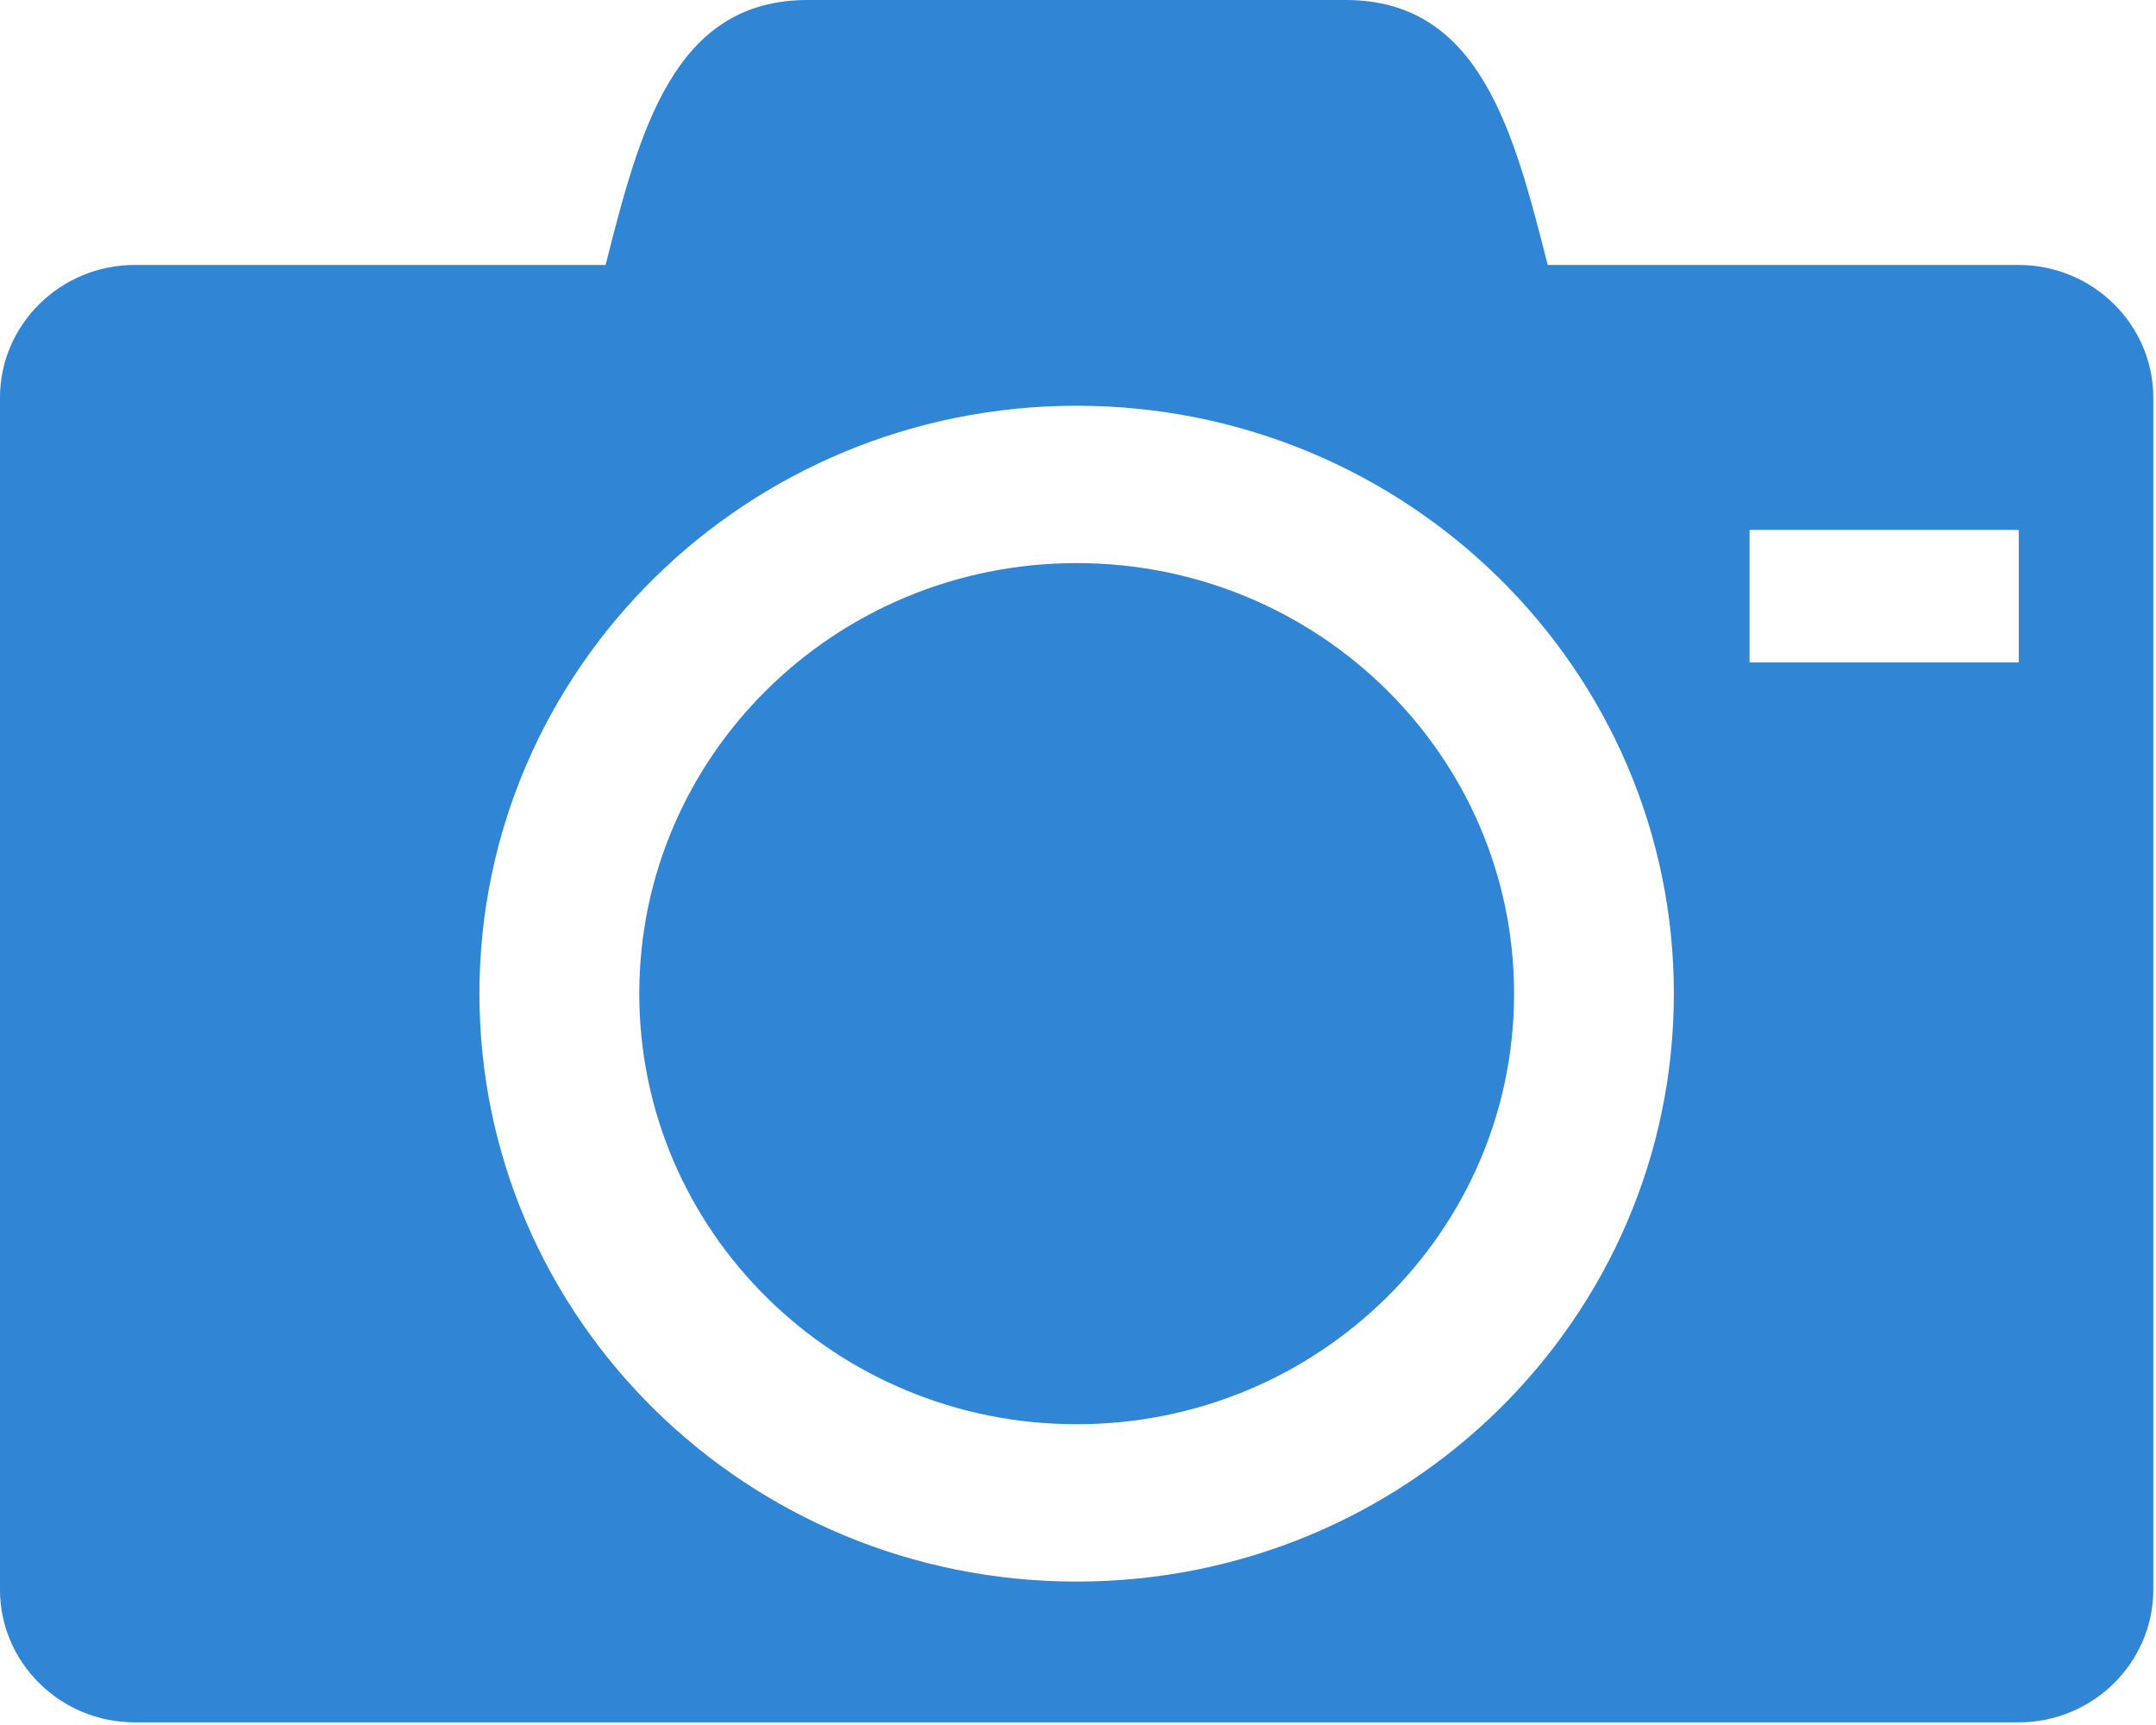
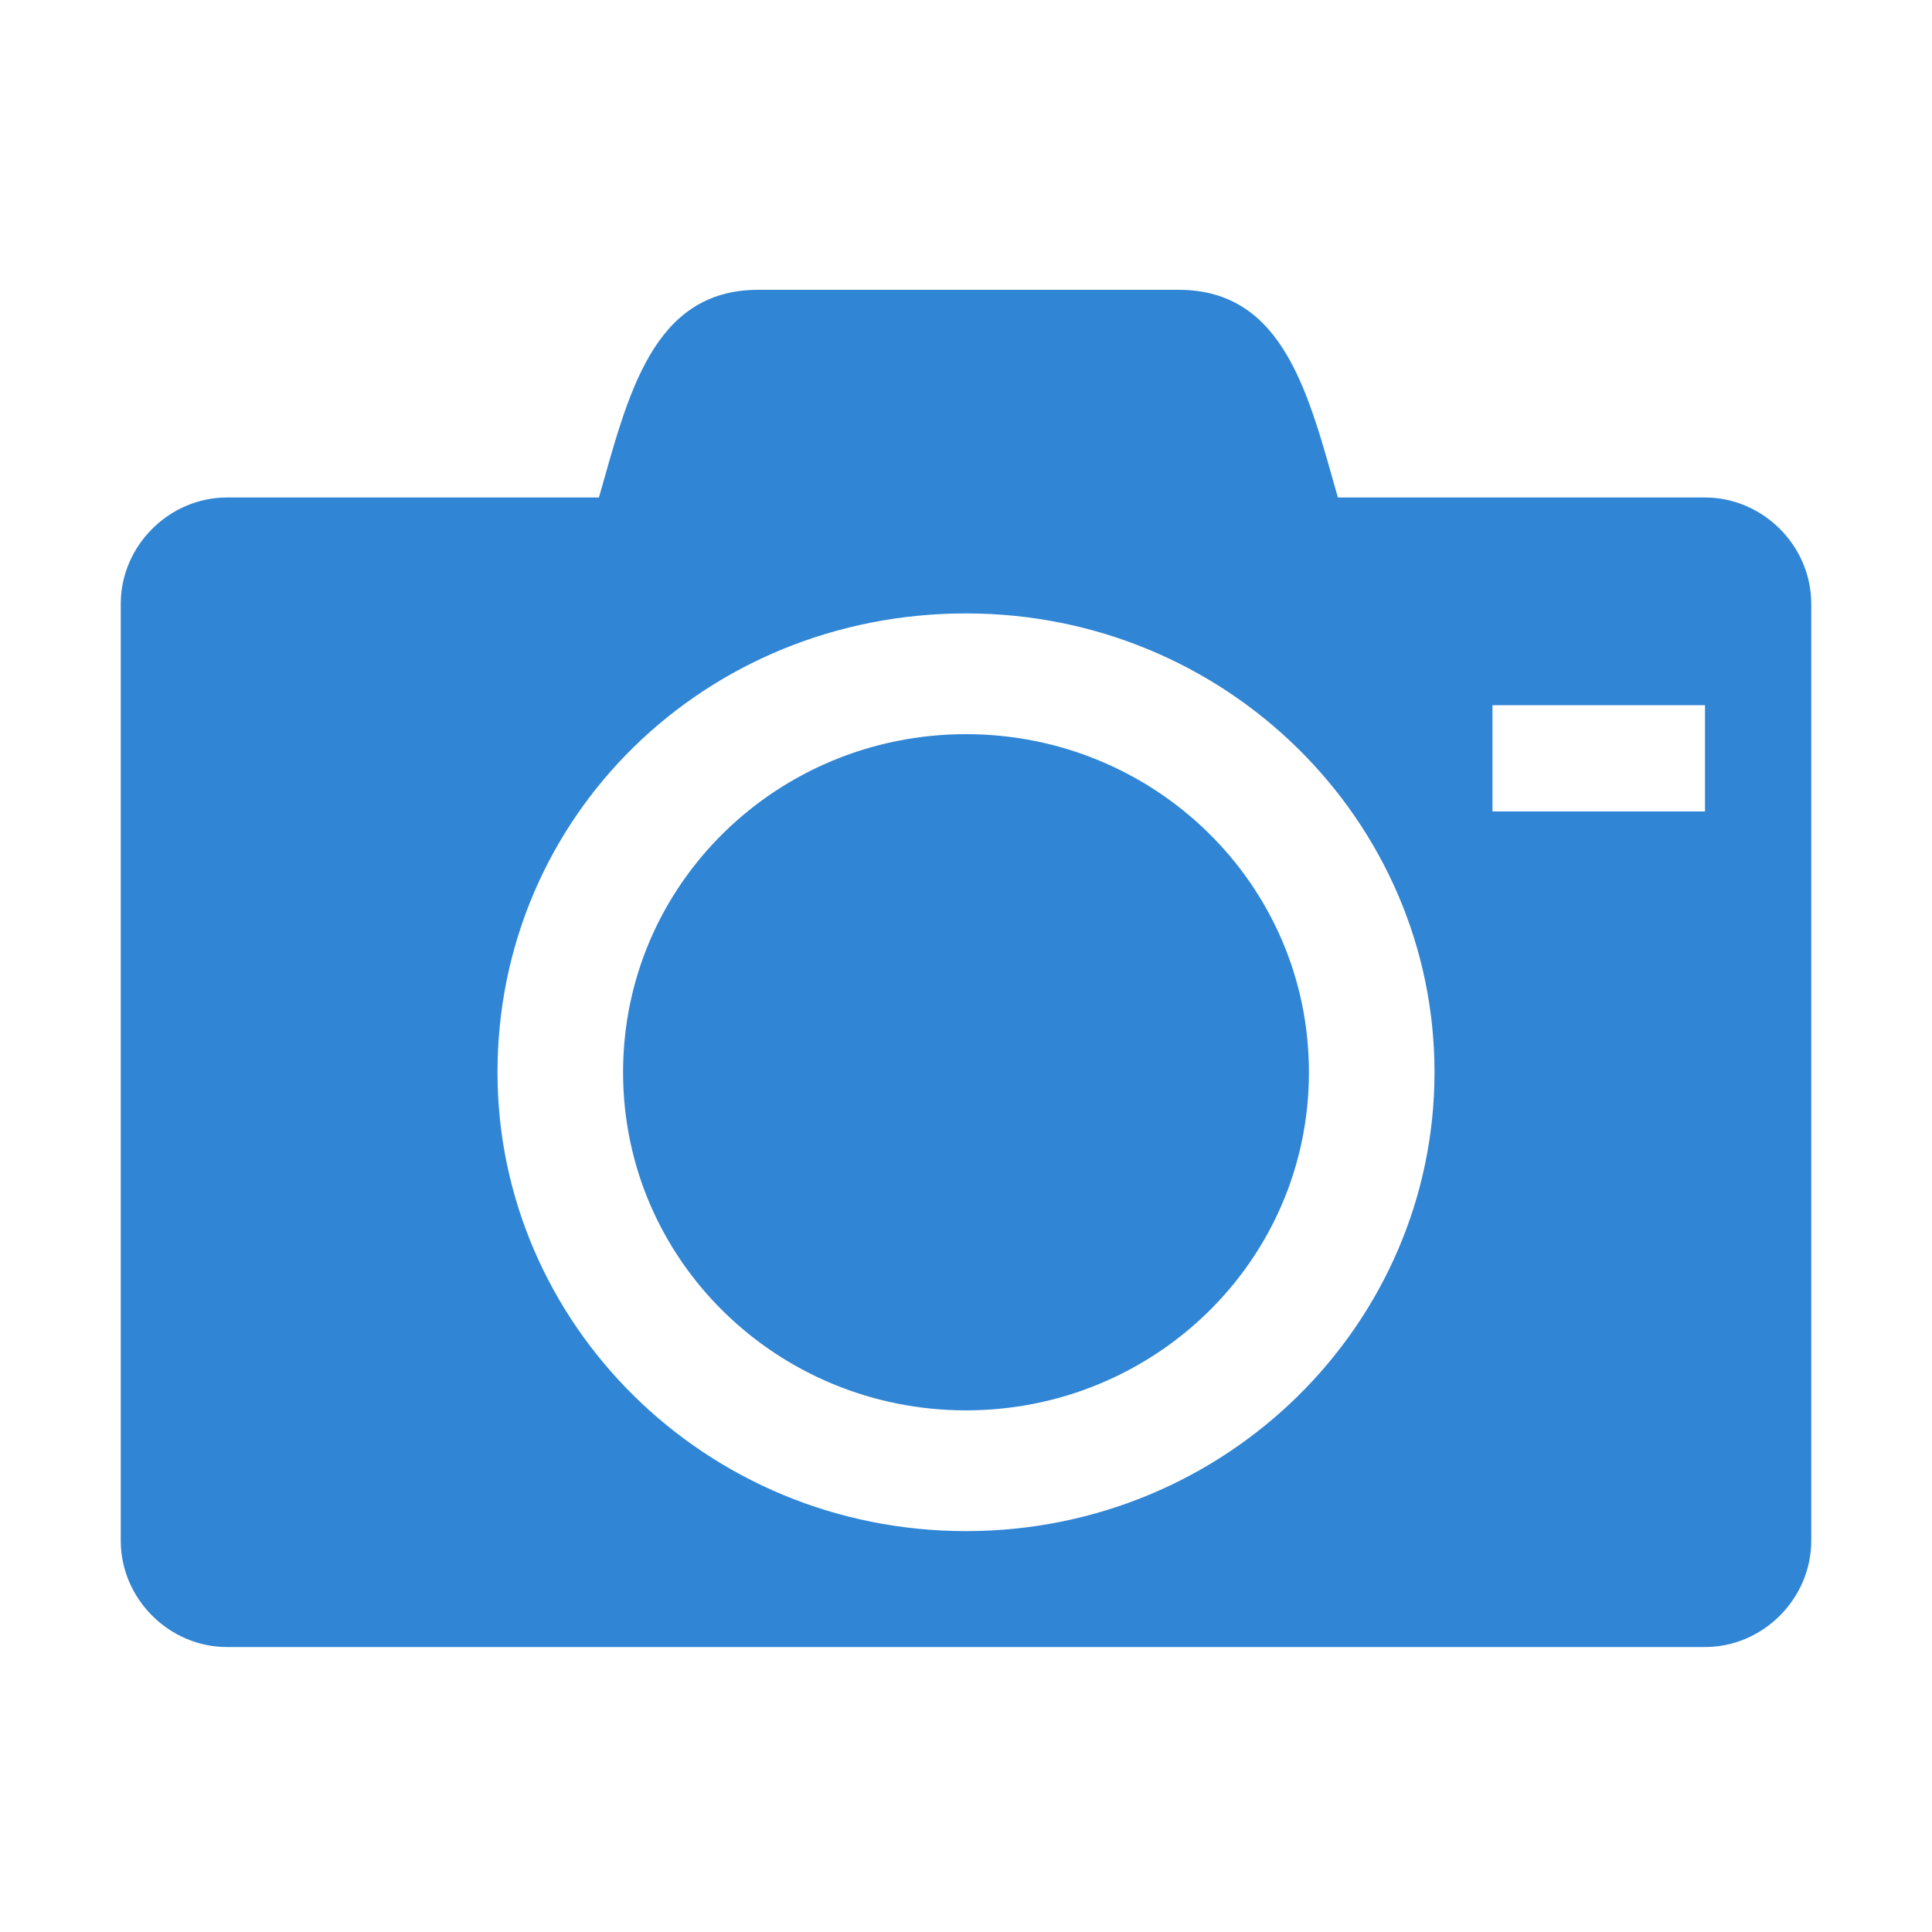
- <svg xmlns="http://www.w3.org/2000/svg" width="35px" height="28px" viewBox="0 0 35 28" version="1.1">
-   <g id="Page-1" stroke="none" stroke-width="1" fill="none" fill-rule="evenodd">
-     <g id="ICRIME-FIGHTER-How-to-3" transform="translate(-78, -1524)" fill="#3085D5" fill-rule="nonzero">
-       <g id="001-camera" transform="translate(78, 1524)">
-         <path d="M10.378,16.129 C10.378,19.989 13.557,23.118 17.478,23.118 C21.4,23.118 24.579,19.989 24.579,16.129 C24.579,12.269 21.4,9.14 17.478,9.14 C13.557,9.14 10.378,12.269 10.378,16.129 Z M32.772,4.301 L25.125,4.301 C24.579,2.151 24.032,0 21.848,0 L13.109,0 C10.924,0 10.378,2.151 9.831,4.301 L2.185,4.301 C0.983,4.301 0,5.269 0,6.452 L0,25.806 C0,26.989 0.983,27.957 2.185,27.957 L32.772,27.957 C33.973,27.957 34.956,26.989 34.956,25.806 L34.956,6.452 C34.956,5.269 33.973,4.301 32.772,4.301 Z M17.478,25.672 C12.124,25.672 7.783,21.4 7.783,16.129 C7.783,10.859 12.124,6.586 17.478,6.586 C22.833,6.586 27.173,10.859 27.173,16.129 C27.173,21.4 22.833,25.672 17.478,25.672 Z M32.772,10.753 L28.402,10.753 L28.402,8.602 L32.772,8.602 L32.772,10.753 Z" id="Shape" />
+ <svg xmlns="http://www.w3.org/2000/svg" version="1.1" id="Layer_1" x="0px" y="0px" viewBox="0 0 40 40" style="enable-background:new 0 0 40 40;" xml:space="preserve">
+   <style type="text/css">
+ 	.st0{fill:#3085D5;}
+ </style>
+   <g id="Page-1">
+     <g id="ICRIME-FIGHTER-How-to-3" transform="translate(-78, -1524)">
+       <g id="_x30_01-camera" transform="translate(78, 1524)">
+         <path id="Shape" class="st0" d="M12.9,22.2c0,3.9,3.2,7,7.1,7s7.1-3.1,7.1-7s-3.2-7-7.1-7S12.9,18.3,12.9,22.2z M35.3,10.3h-7.6     C27.1,8.2,26.6,6,24.4,6h-8.7c-2.2,0-2.7,2.2-3.3,4.3H4.7c-1.2,0-2.2,1-2.2,2.2v19.4c0,1.2,1,2.2,2.2,2.2h30.6     c1.2,0,2.2-1,2.2-2.2V12.5C37.5,11.3,36.5,10.3,35.3,10.3z M20,31.7c-5.4,0-9.7-4.3-9.7-9.5c0-5.3,4.3-9.5,9.7-9.5     s9.7,4.3,9.7,9.5C29.7,27.4,25.4,31.7,20,31.7z M35.3,16.8h-4.4v-2.2h4.4V16.8z" />
      </g>
    </g>
  </g>
</svg>
